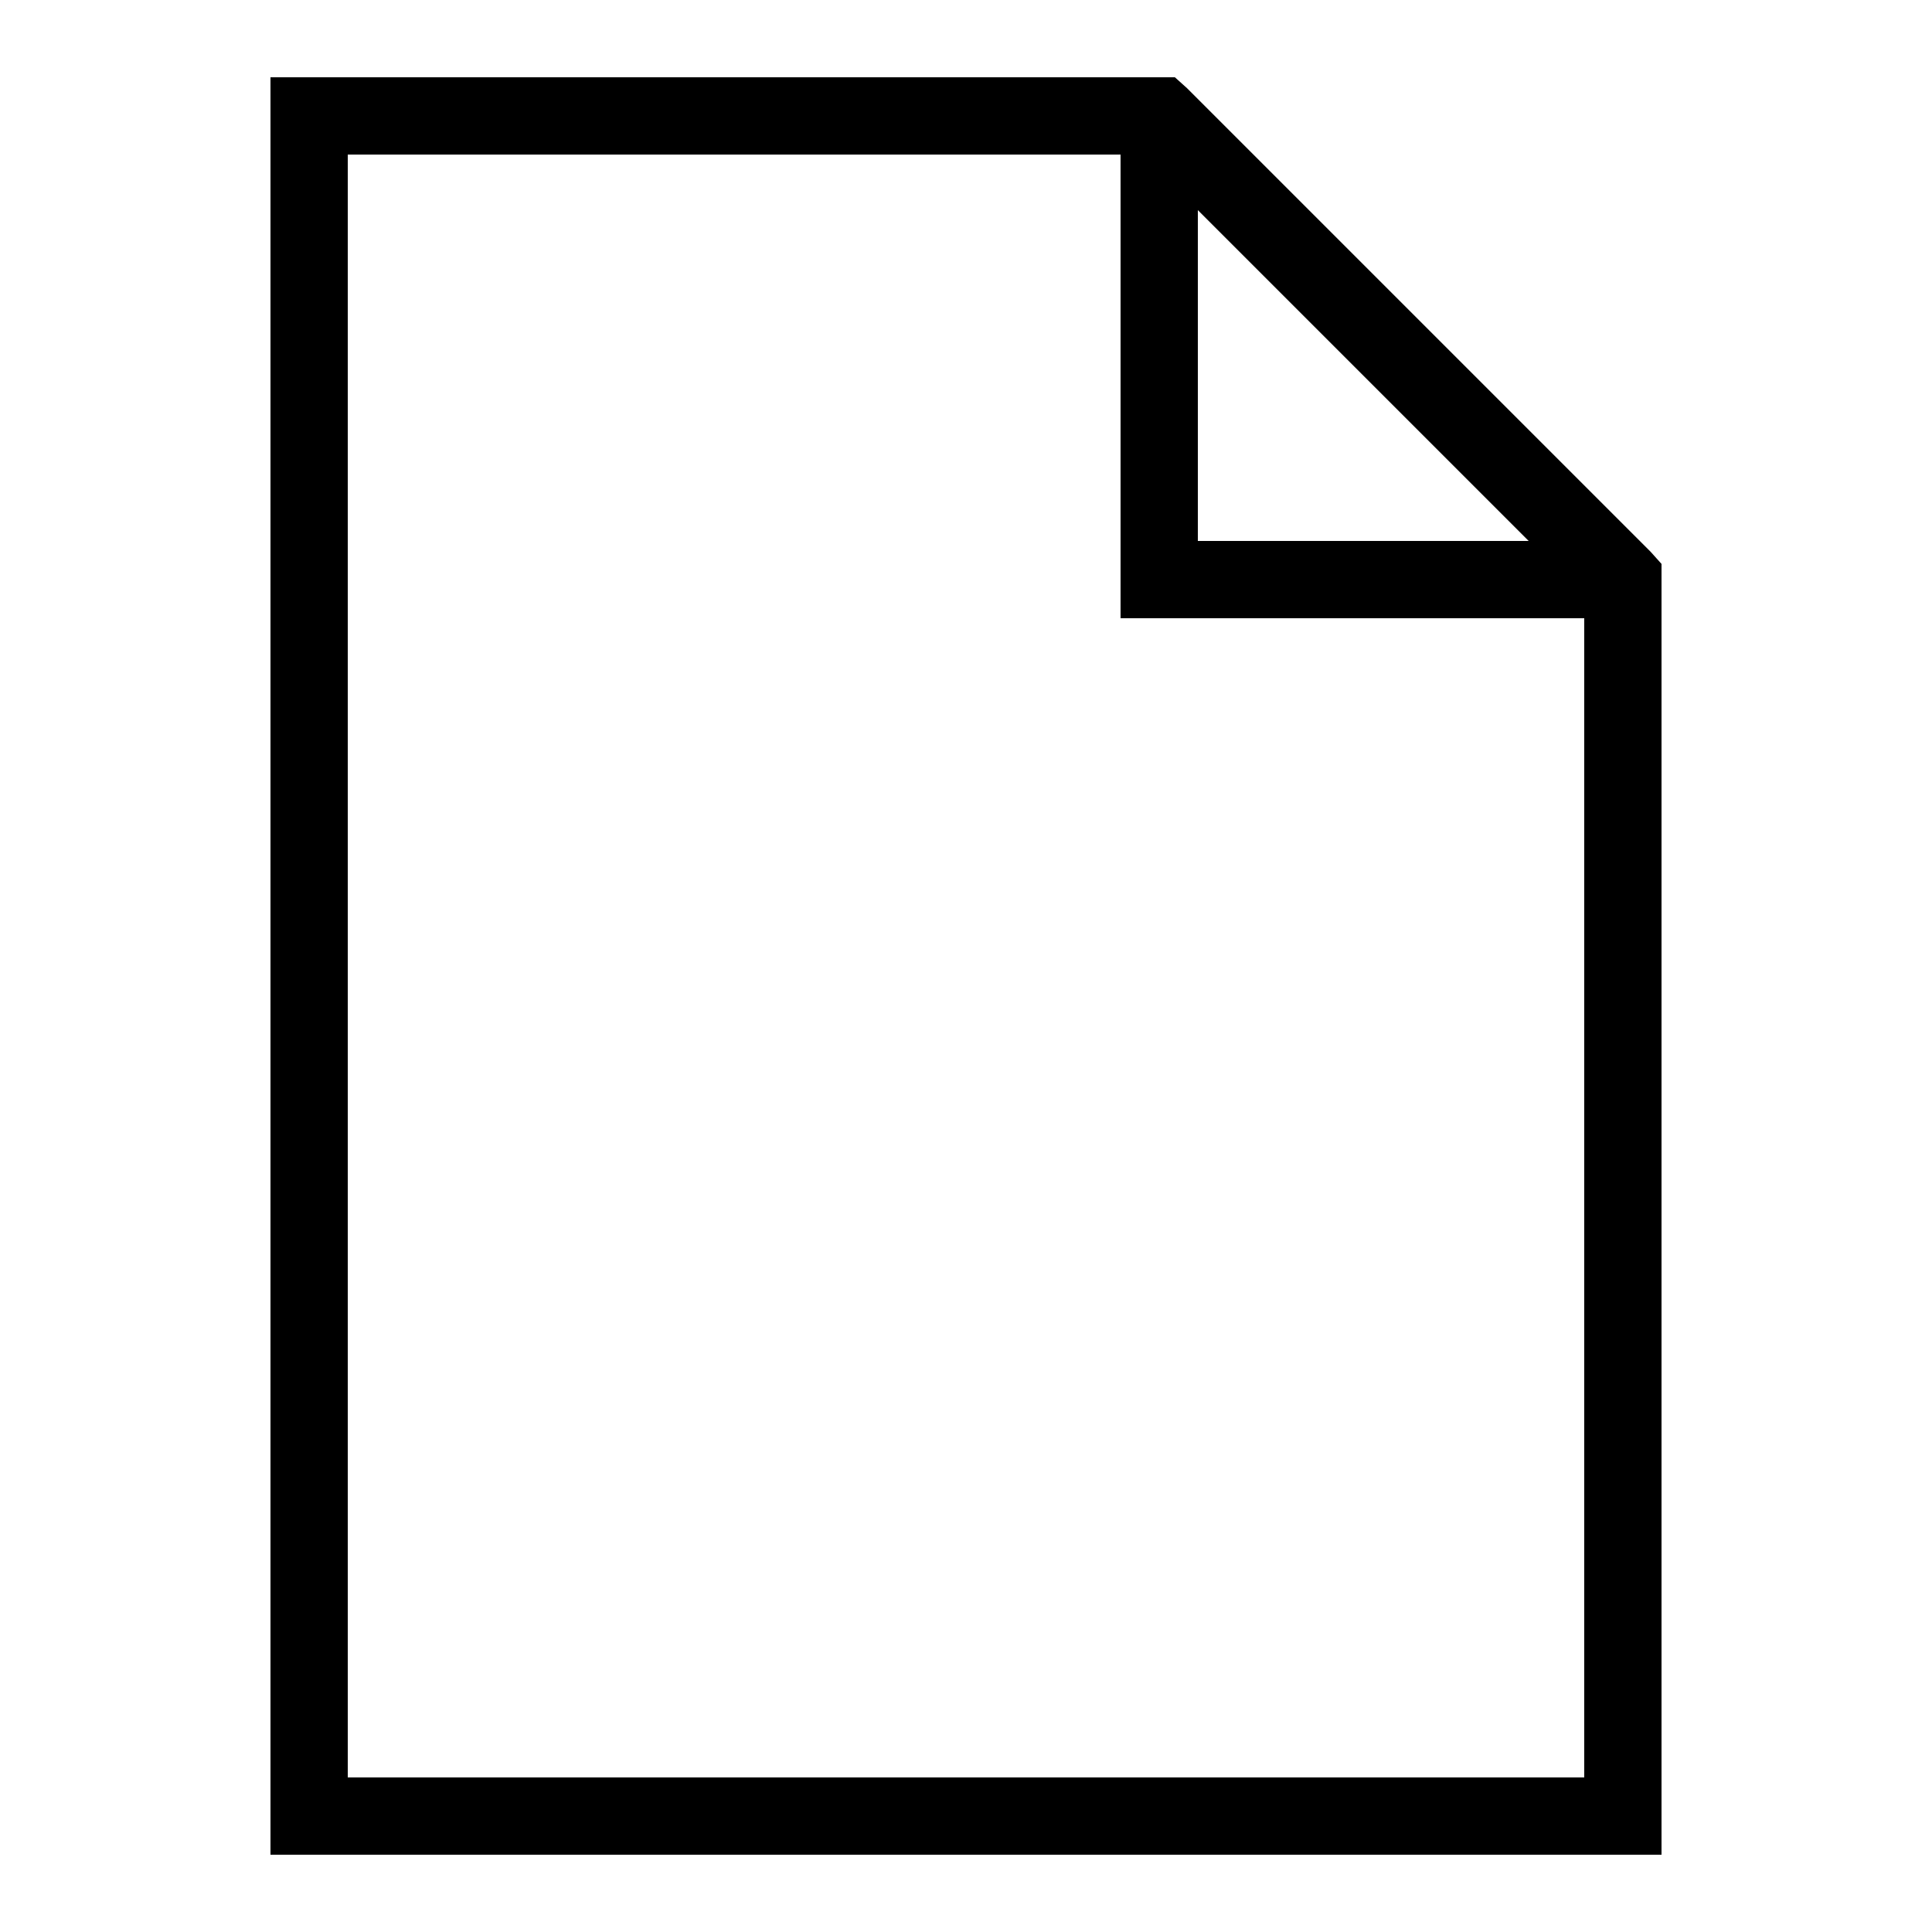
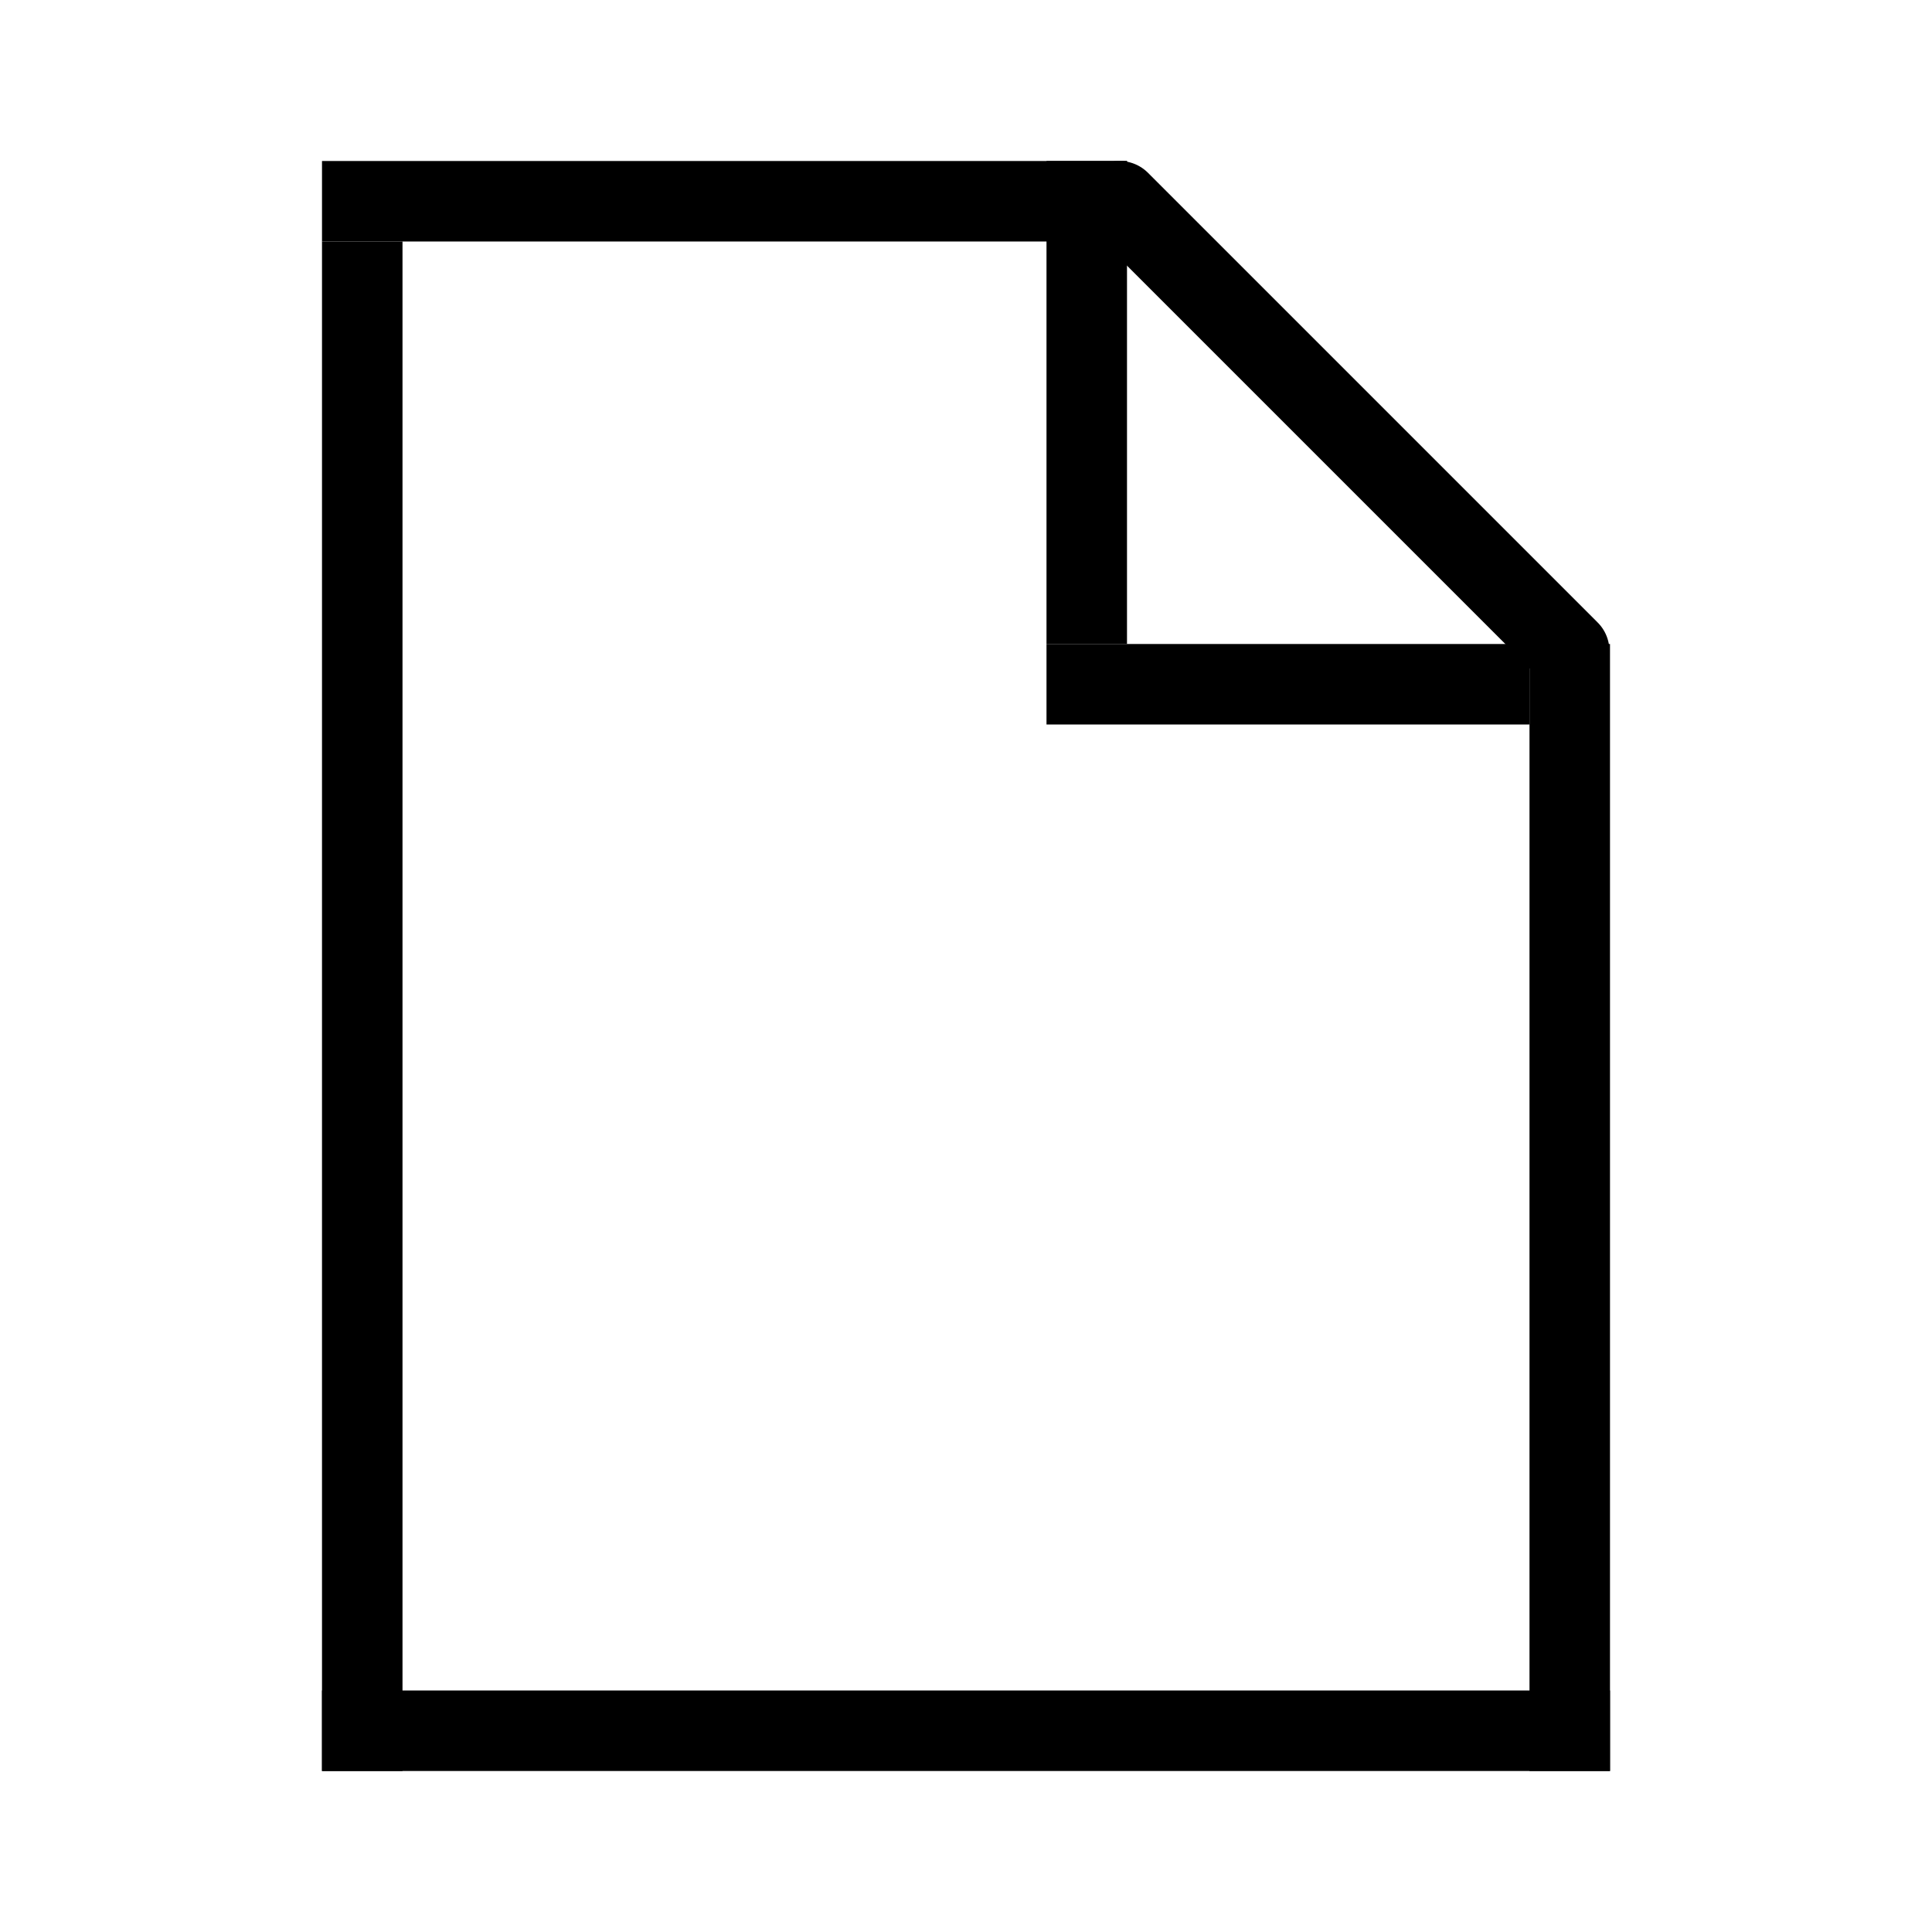
- <svg xmlns="http://www.w3.org/2000/svg" viewBox="0 0 50 50" width="50px" height="50px">
-   <path d="M 7 2 L 7 48 L 43 48 L 43 14.594 L 42.719 14.281 L 30.719 2.281 L 30.406 2 Z M 9 4 L 29 4 L 29 16 L 41 16 L 41 46 L 9 46 Z M 31 5.438 L 39.562 14 L 31 14 Z" />
+ <svg xmlns="http://www.w3.org/2000/svg" width="48" height="48" viewBox="0 0 48 48" fill="none">
+   <line x1="27" y1="4" x2="27" y2="16" stroke="black" stroke-width="2" />
+   <line x1="26" y1="17" x2="38" y2="17" stroke="black" stroke-width="2" />
+   <line x1="27.814" y1="5" x2="38.986" y2="16.172" stroke="black" stroke-width="2" stroke-linecap="round" />
+   <line x1="9" y1="6" x2="9" y2="44" stroke="black" stroke-width="2" />
+   <line x1="8" y1="5" x2="28" y2="5" stroke="black" stroke-width="2" />
+   <line x1="8" y1="43" x2="40" y2="43" stroke="black" stroke-width="2" />
+   <line x1="39" y1="44" x2="39" y2="16" stroke="black" stroke-width="2" />
</svg>
